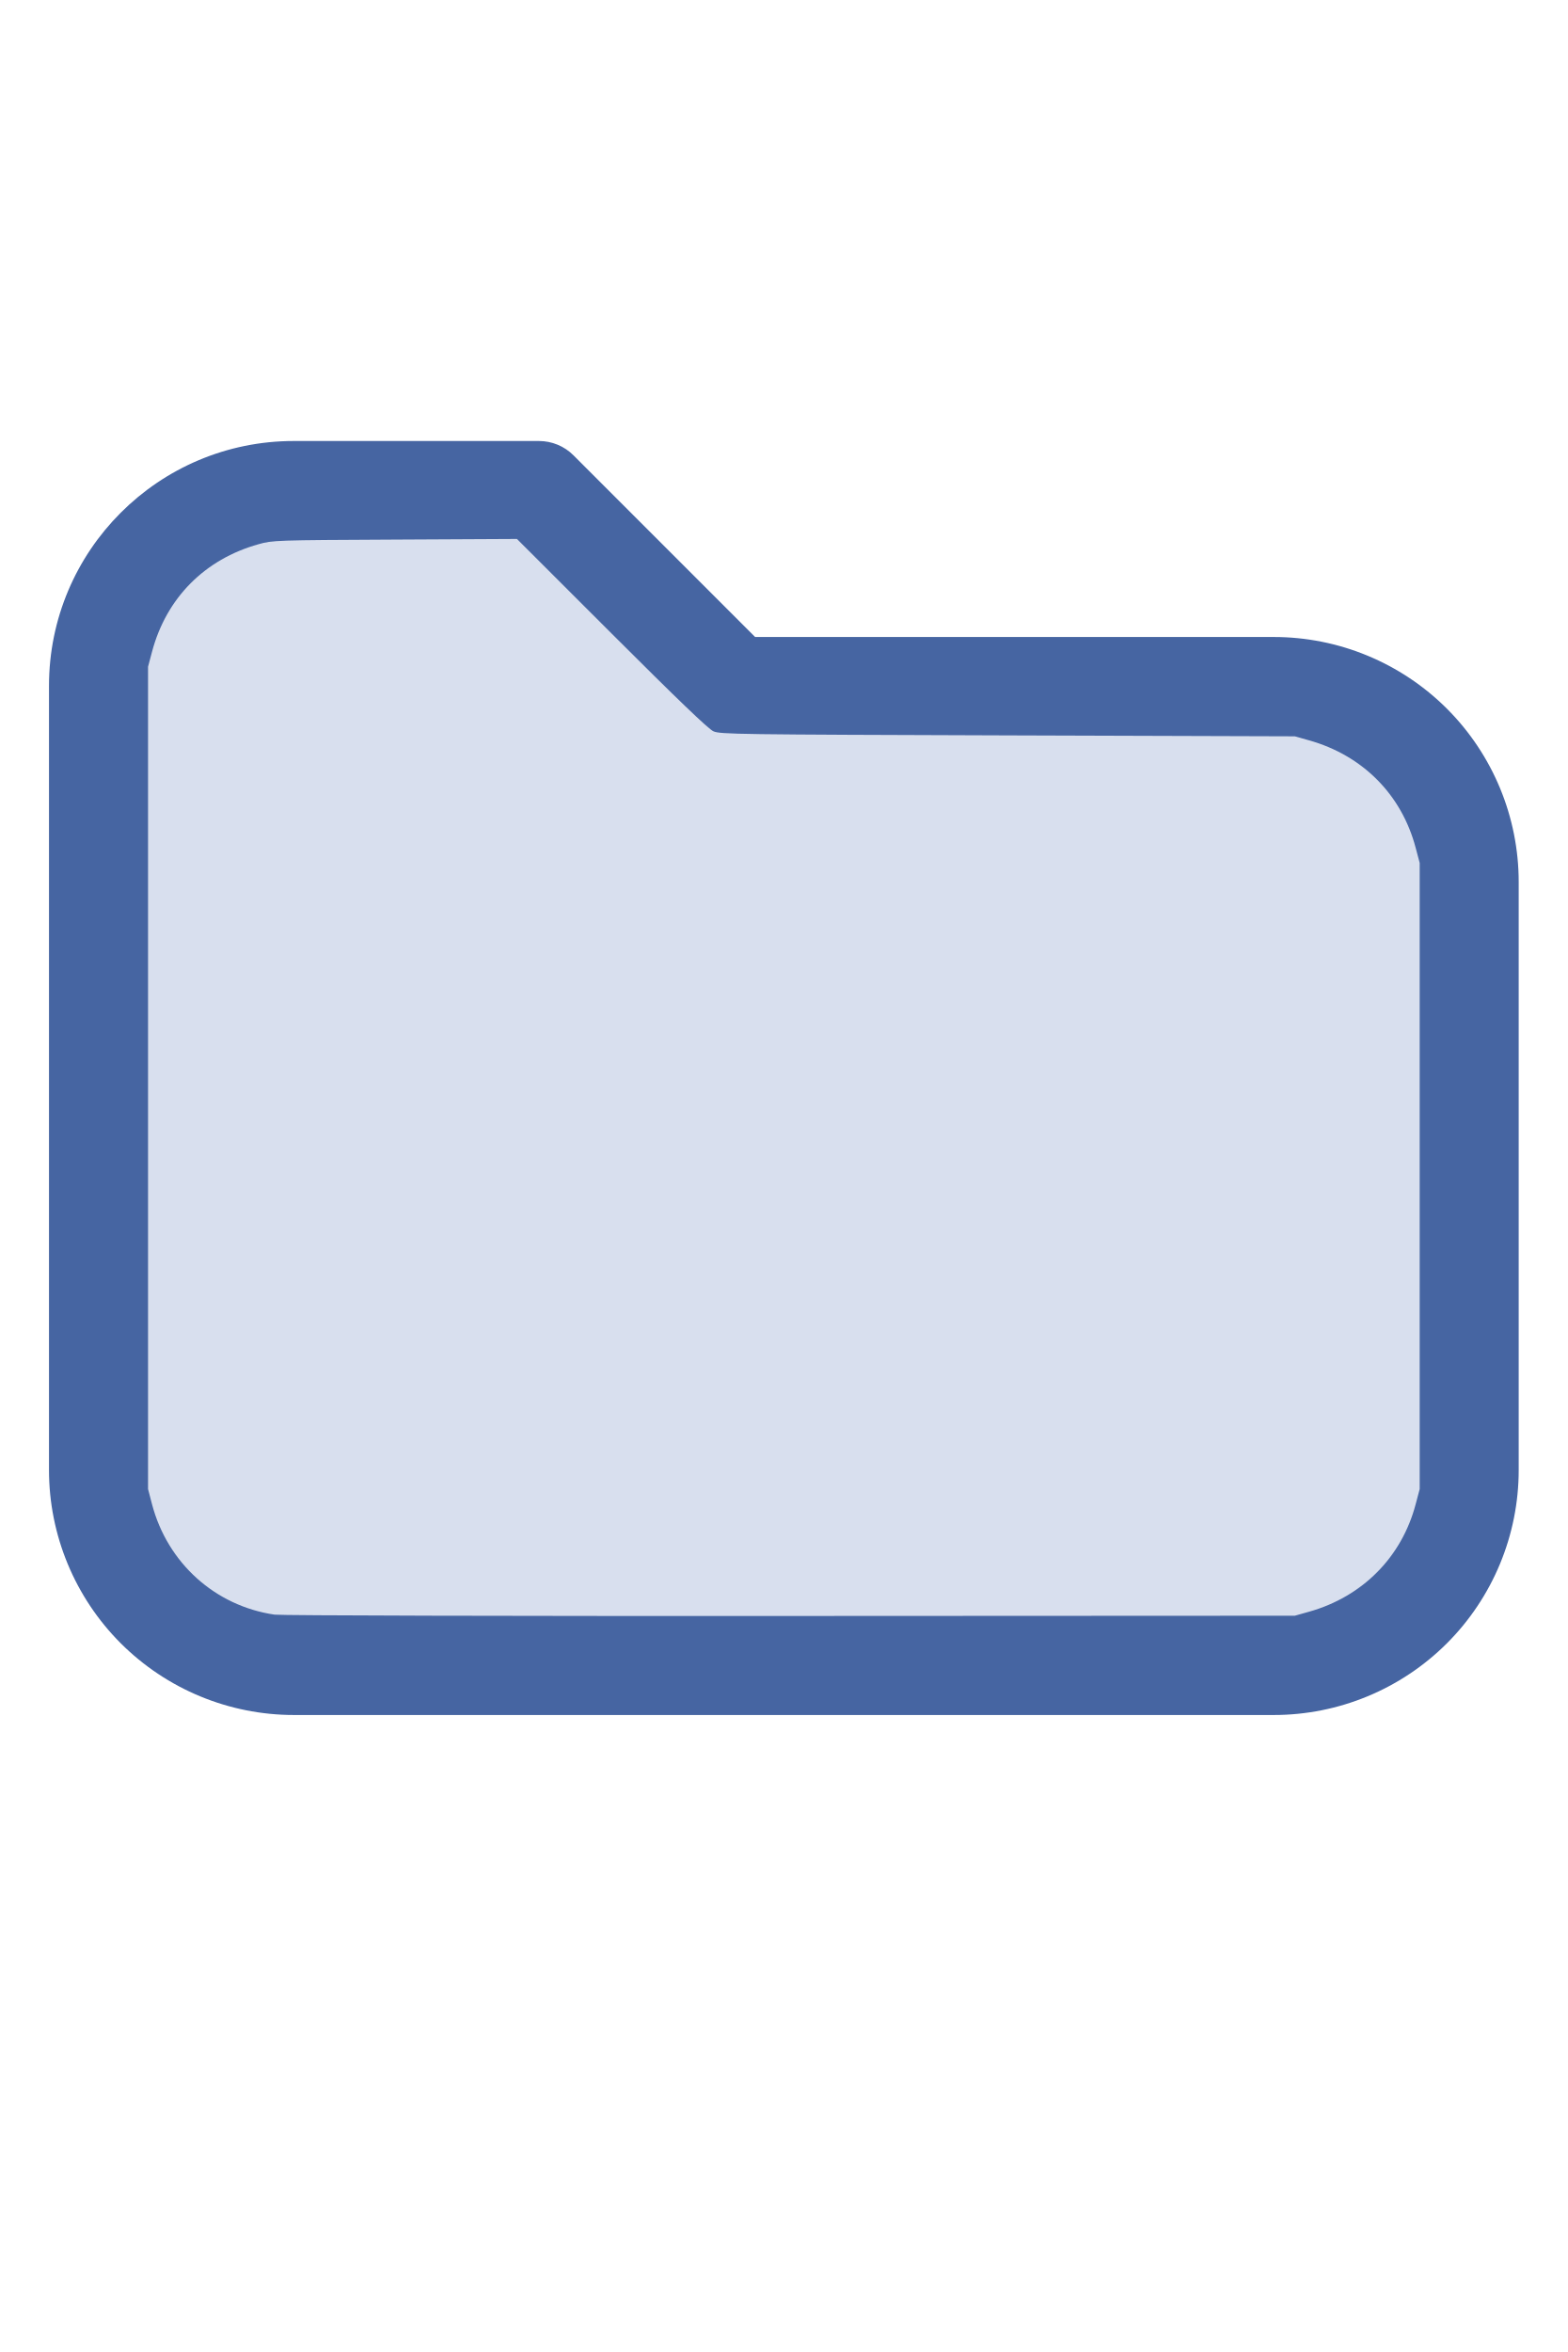
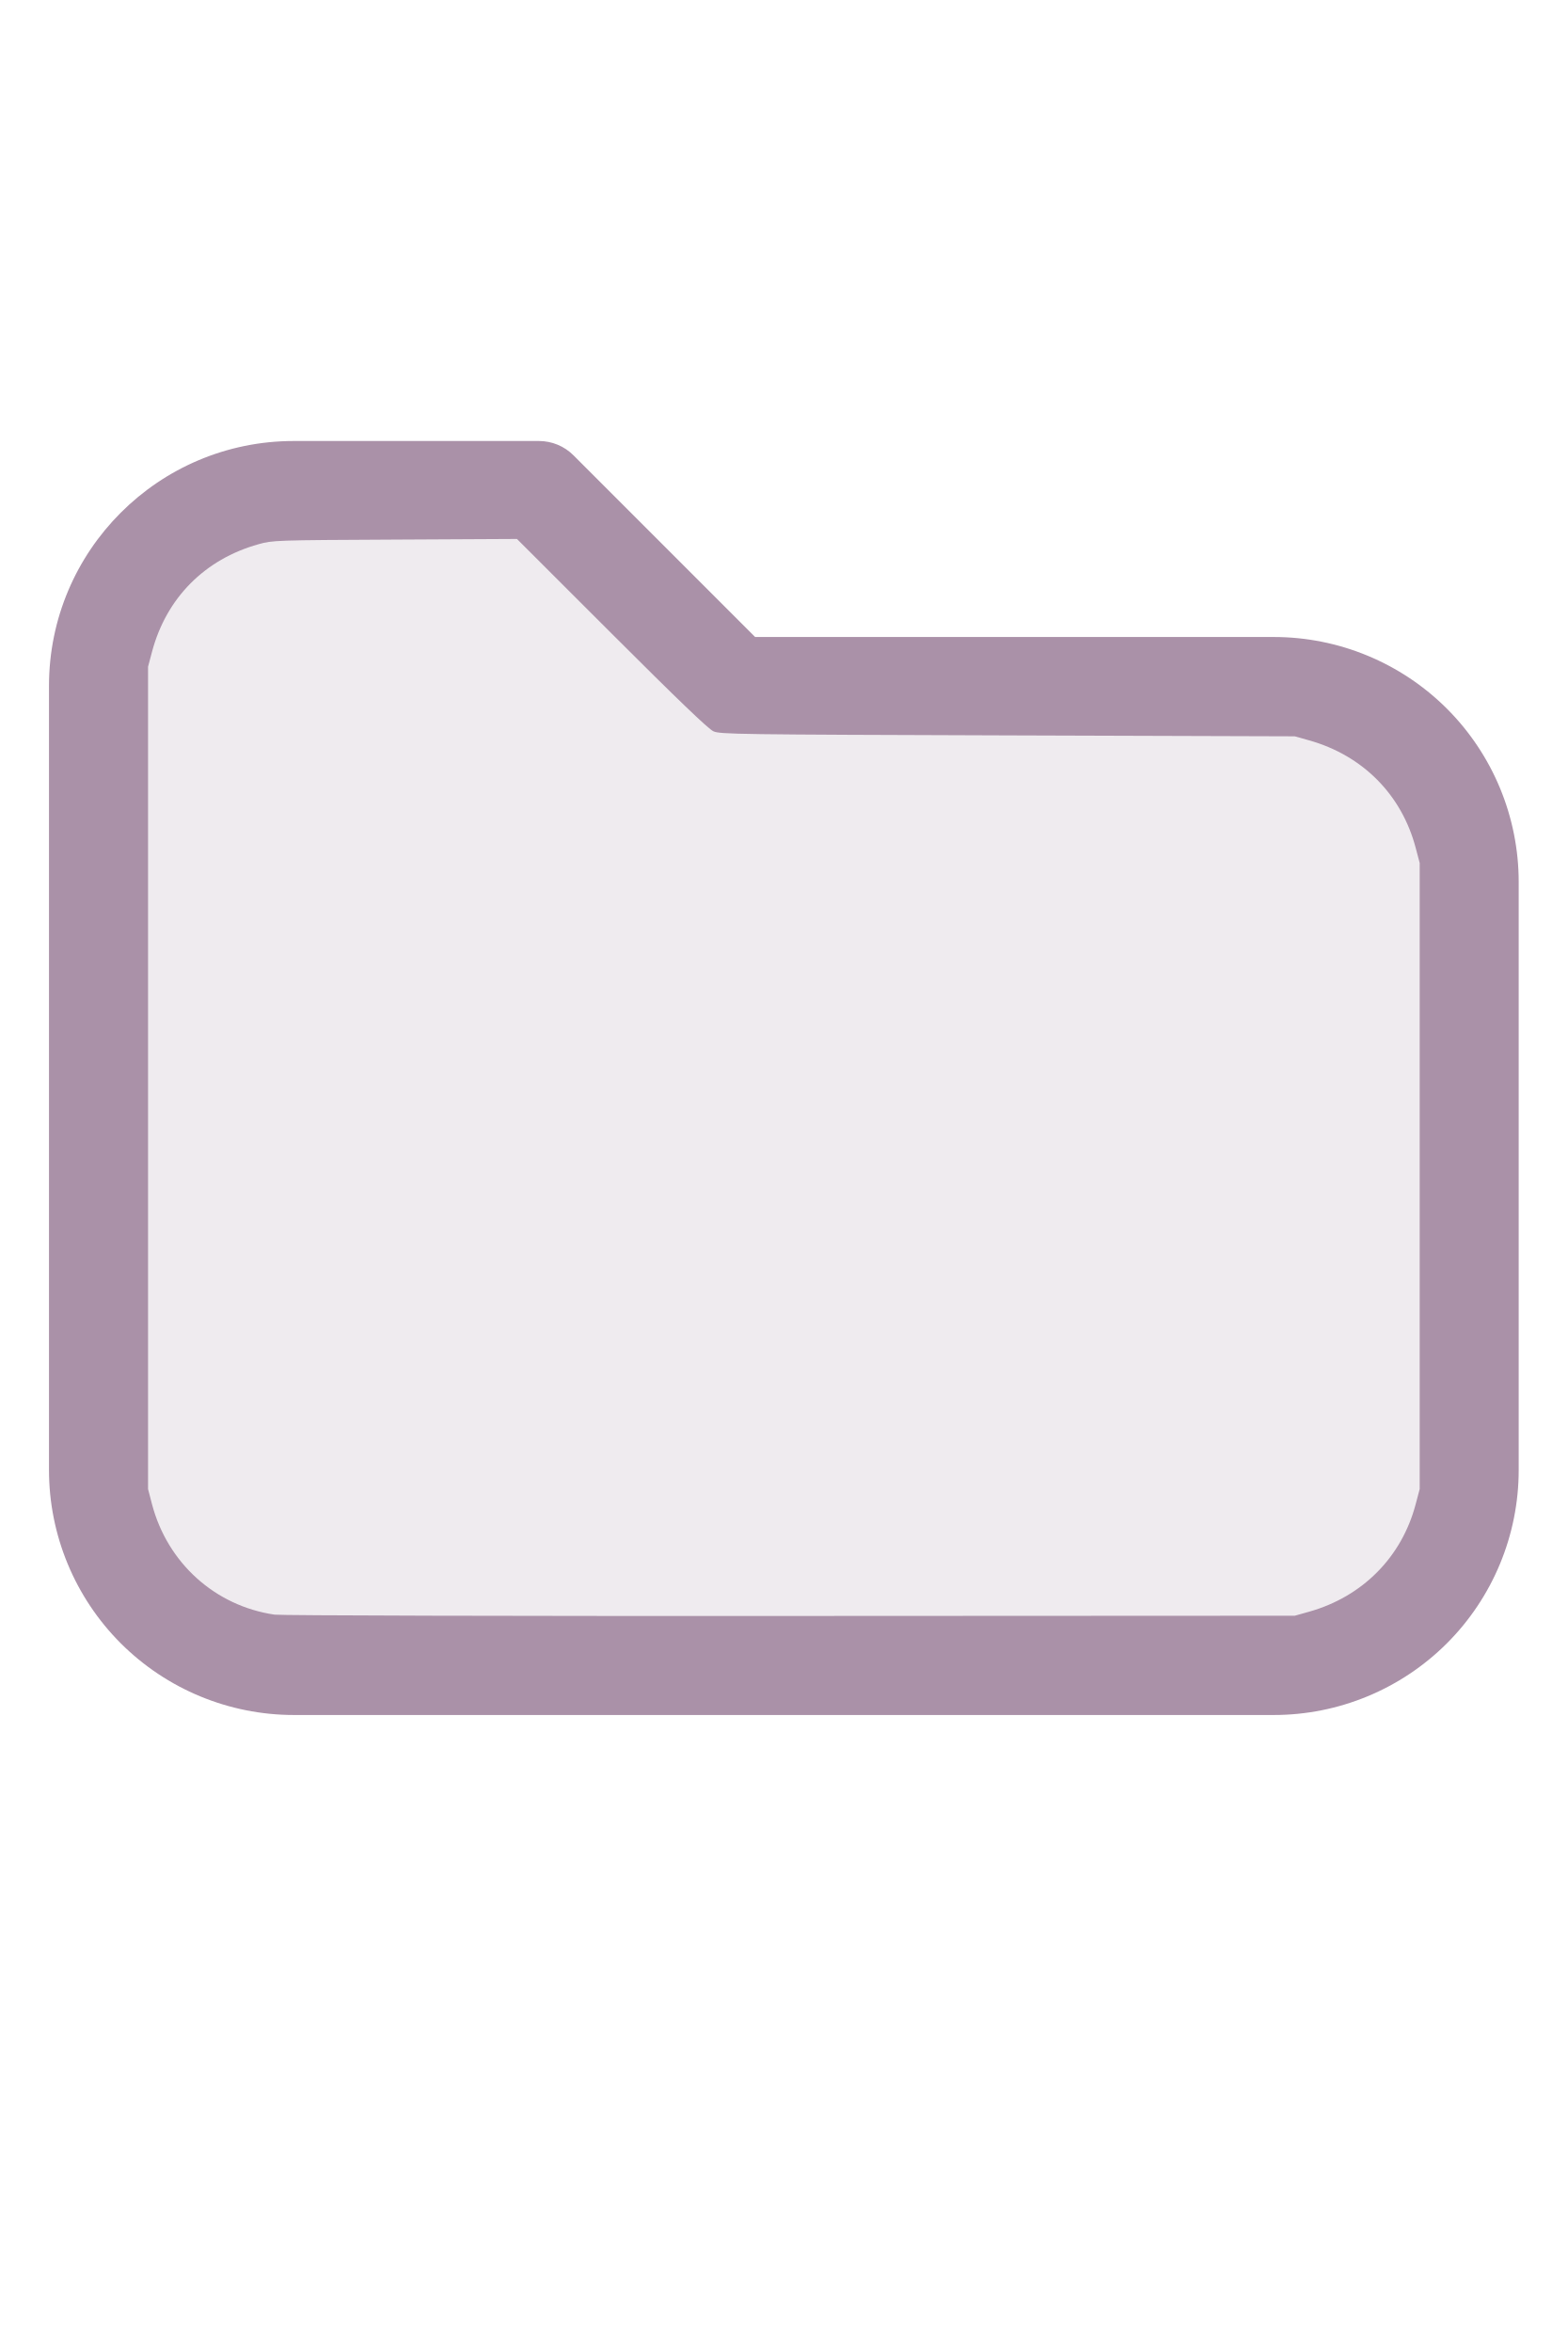
<svg xmlns="http://www.w3.org/2000/svg" version="1.1" width="16" height="24" viewBox="0 0 32 32" xml:space="preserve">
-   <g style="fill:#4665A2;">
+   <g style="fill:#AA91A8;">
    <path d="M1,5.998l-0,16.002c-0,1.326 0.527,2.598 1.464,3.536c0.938,0.937 2.21,1.464 3.536,1.464c5.322,0 14.678,-0 20,0c1.326,0 2.598,-0.527 3.536,-1.464c0.937,-0.938 1.464,-2.21 1.464,-3.536c0,-3.486 0,-8.514 0,-12c0,-1.326 -0.527,-2.598 -1.464,-3.536c-0.938,-0.937 -2.21,-1.464 -3.536,-1.464c-0,0 -10.586,0 -10.586,0c0,-0 -3.707,-3.707 -3.707,-3.707c-0.187,-0.188 -0.442,-0.293 -0.707,-0.293l-5.002,0c-2.76,0 -4.998,2.238 -4.998,4.998Zm2,-0l-0,16.002c-0,0.796 0.316,1.559 0.879,2.121c0.562,0.563 1.325,0.879 2.121,0.879l20,0c0.796,0 1.559,-0.316 2.121,-0.879c0.563,-0.562 0.879,-1.325 0.879,-2.121c0,-3.486 0,-8.514 0,-12c0,-0.796 -0.316,-1.559 -0.879,-2.121c-0.562,-0.563 -1.325,-0.879 -2.121,-0.879c-7.738,0 -11,0 -11,0c-0.265,0 -0.52,-0.105 -0.707,-0.293c-0,0 -3.707,-3.707 -3.707,-3.707c-0,0 -4.588,0 -4.588,0c-1.656,0 -2.998,1.342 -2.998,2.998Z" />
  </g>
-   <g style="fill:#D8DFEE;stroke-width:0;">
+   <g style="fill:#EFEBEF;stroke-width:0;">
    <path d="M 5.606,24.952 C 4.392,24.775 3.42,23.9 3.103,22.699 L 3.022,22.389 V 13.998 5.606 L 3.104,5.298 C 3.396,4.203 4.18,3.412 5.279,3.106 5.565,3.026 5.615,3.024 8.061,3.012 l 2.491,-0.013 1.932,1.93 c 1.344,1.343 1.976,1.95 2.078,1.995 0.137,0.062 0.474,0.066 6.007,0.084 l 5.861,0.019 0.291,0.082 c 1.095,0.308 1.89,1.109 2.176,2.193 l 0.082,0.309 V 16 22.389 l -0.082,0.309 c -0.284,1.079 -1.086,1.888 -2.176,2.194 l -0.291,0.082 -10.303,0.005 c -5.7,0.003 -10.4,-0.009 -10.521,-0.027 z" />
  </g>
</svg>
